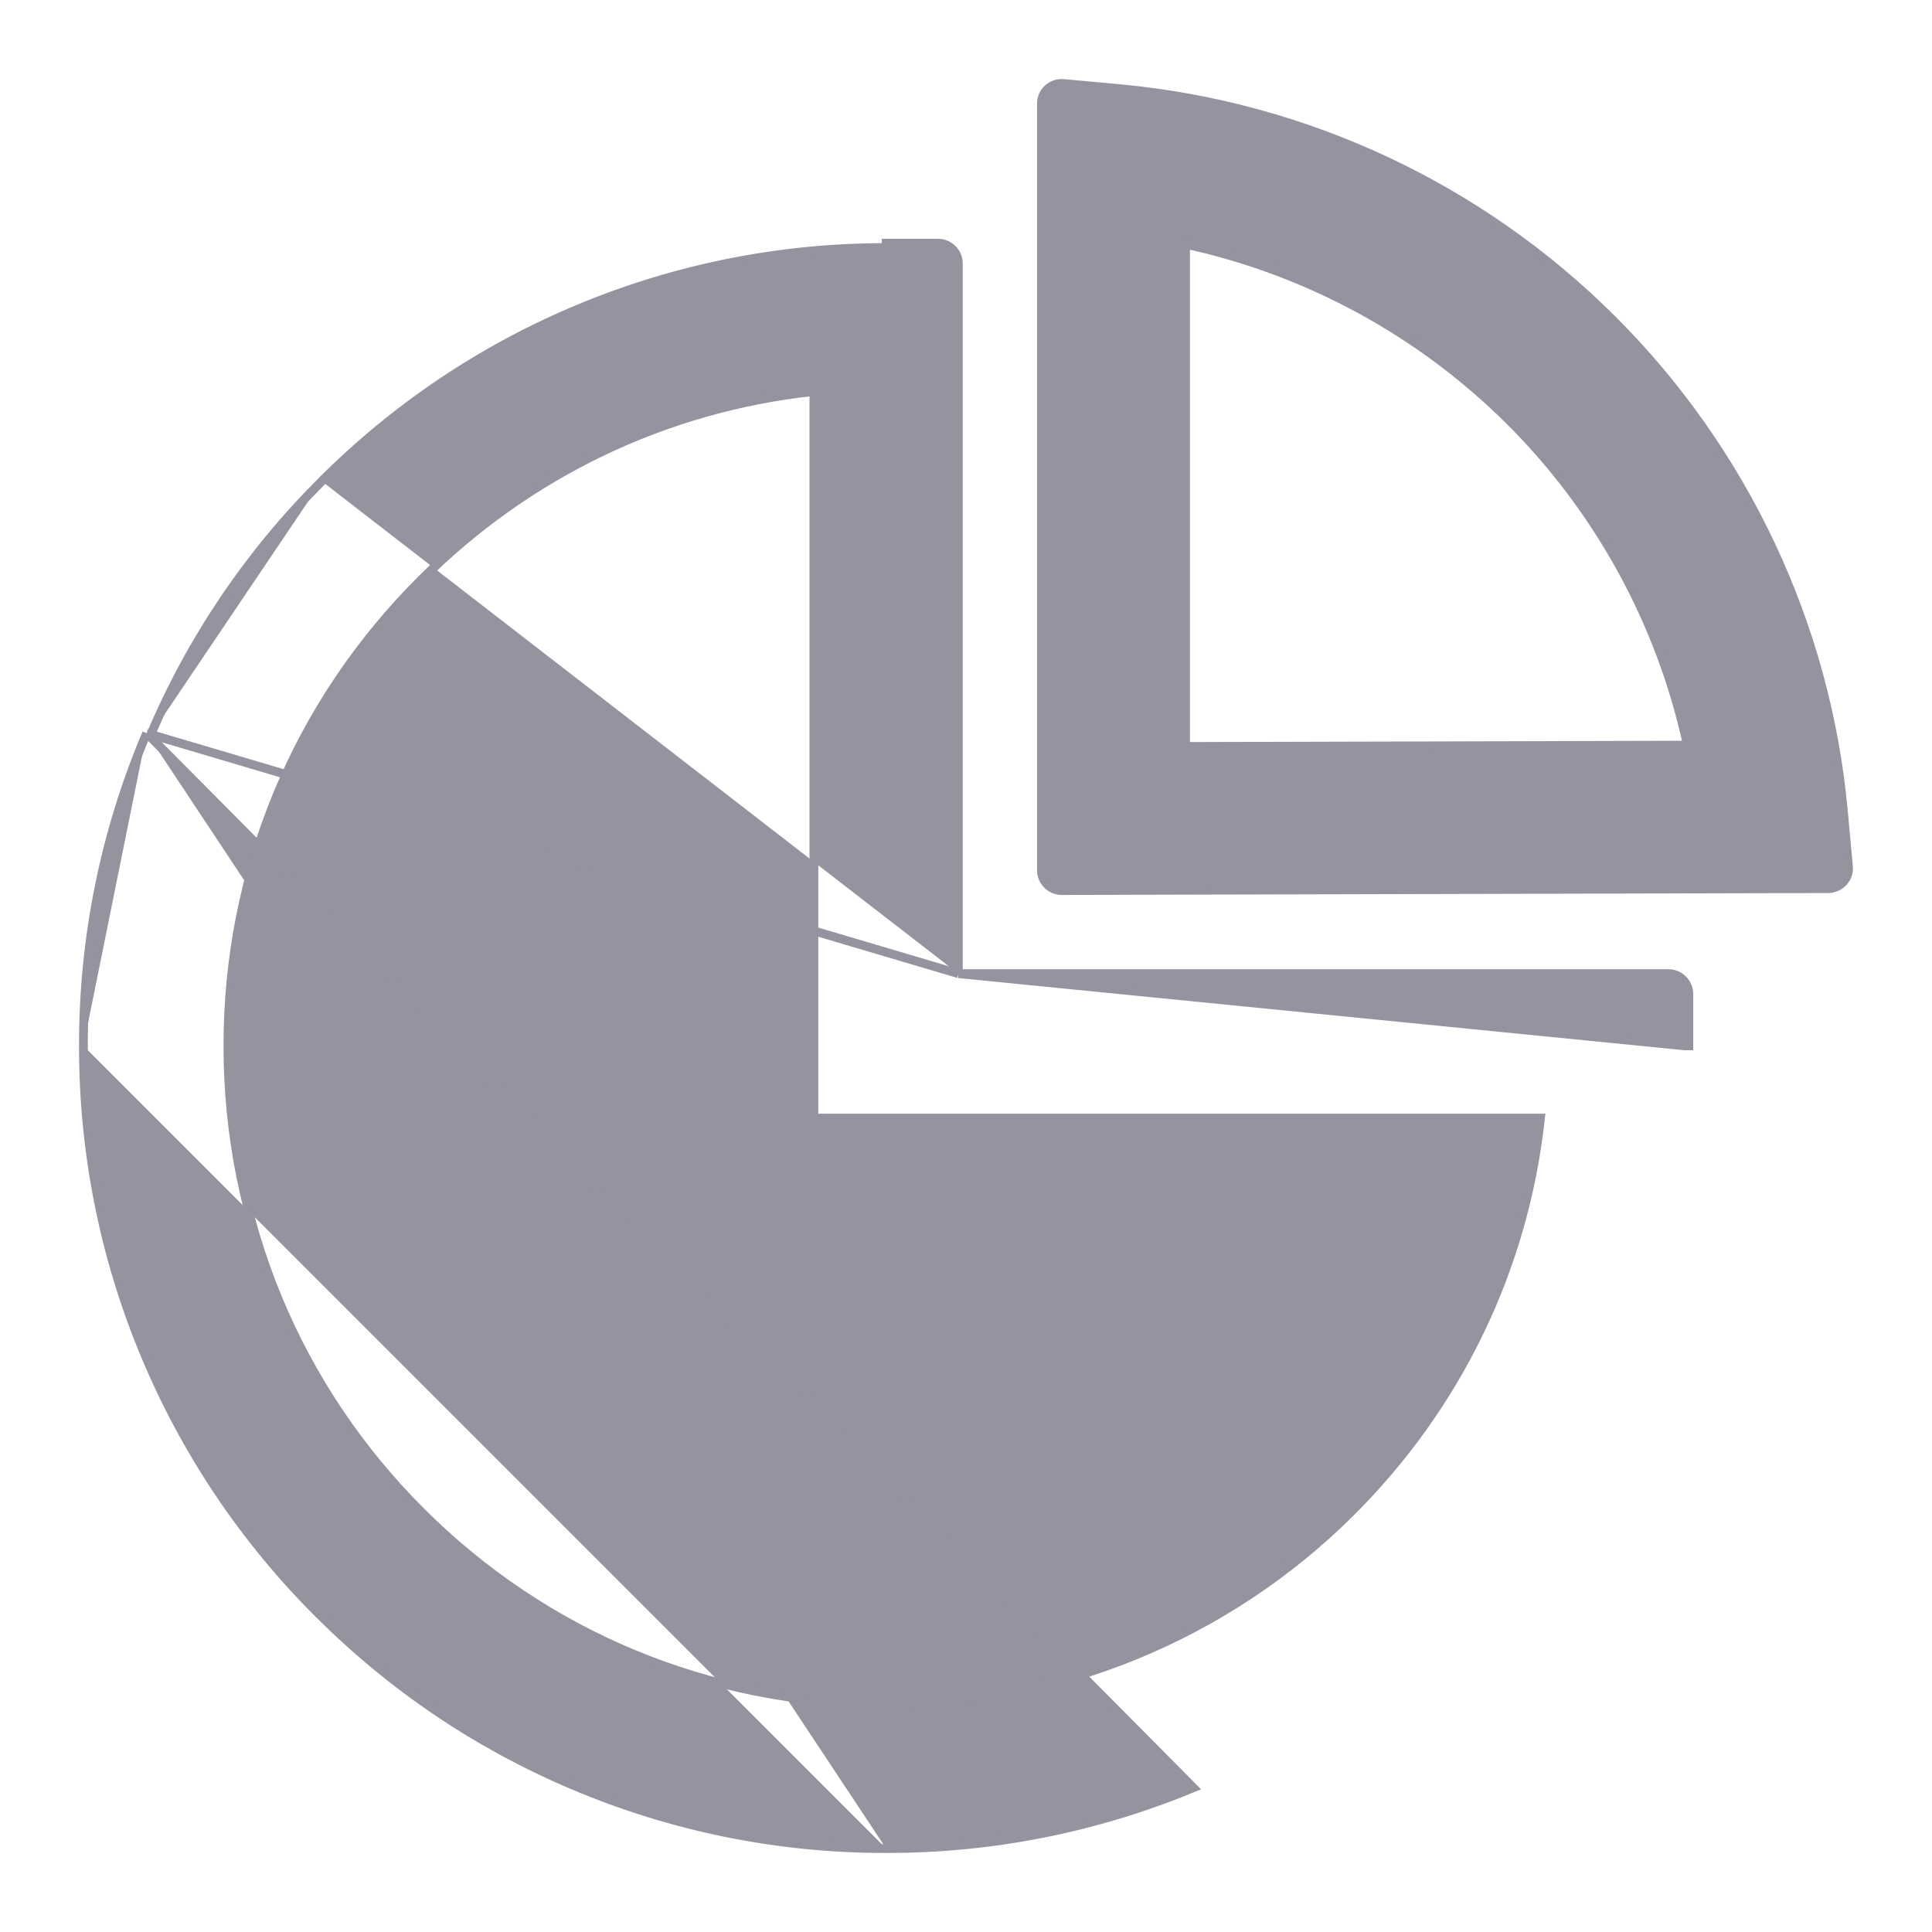
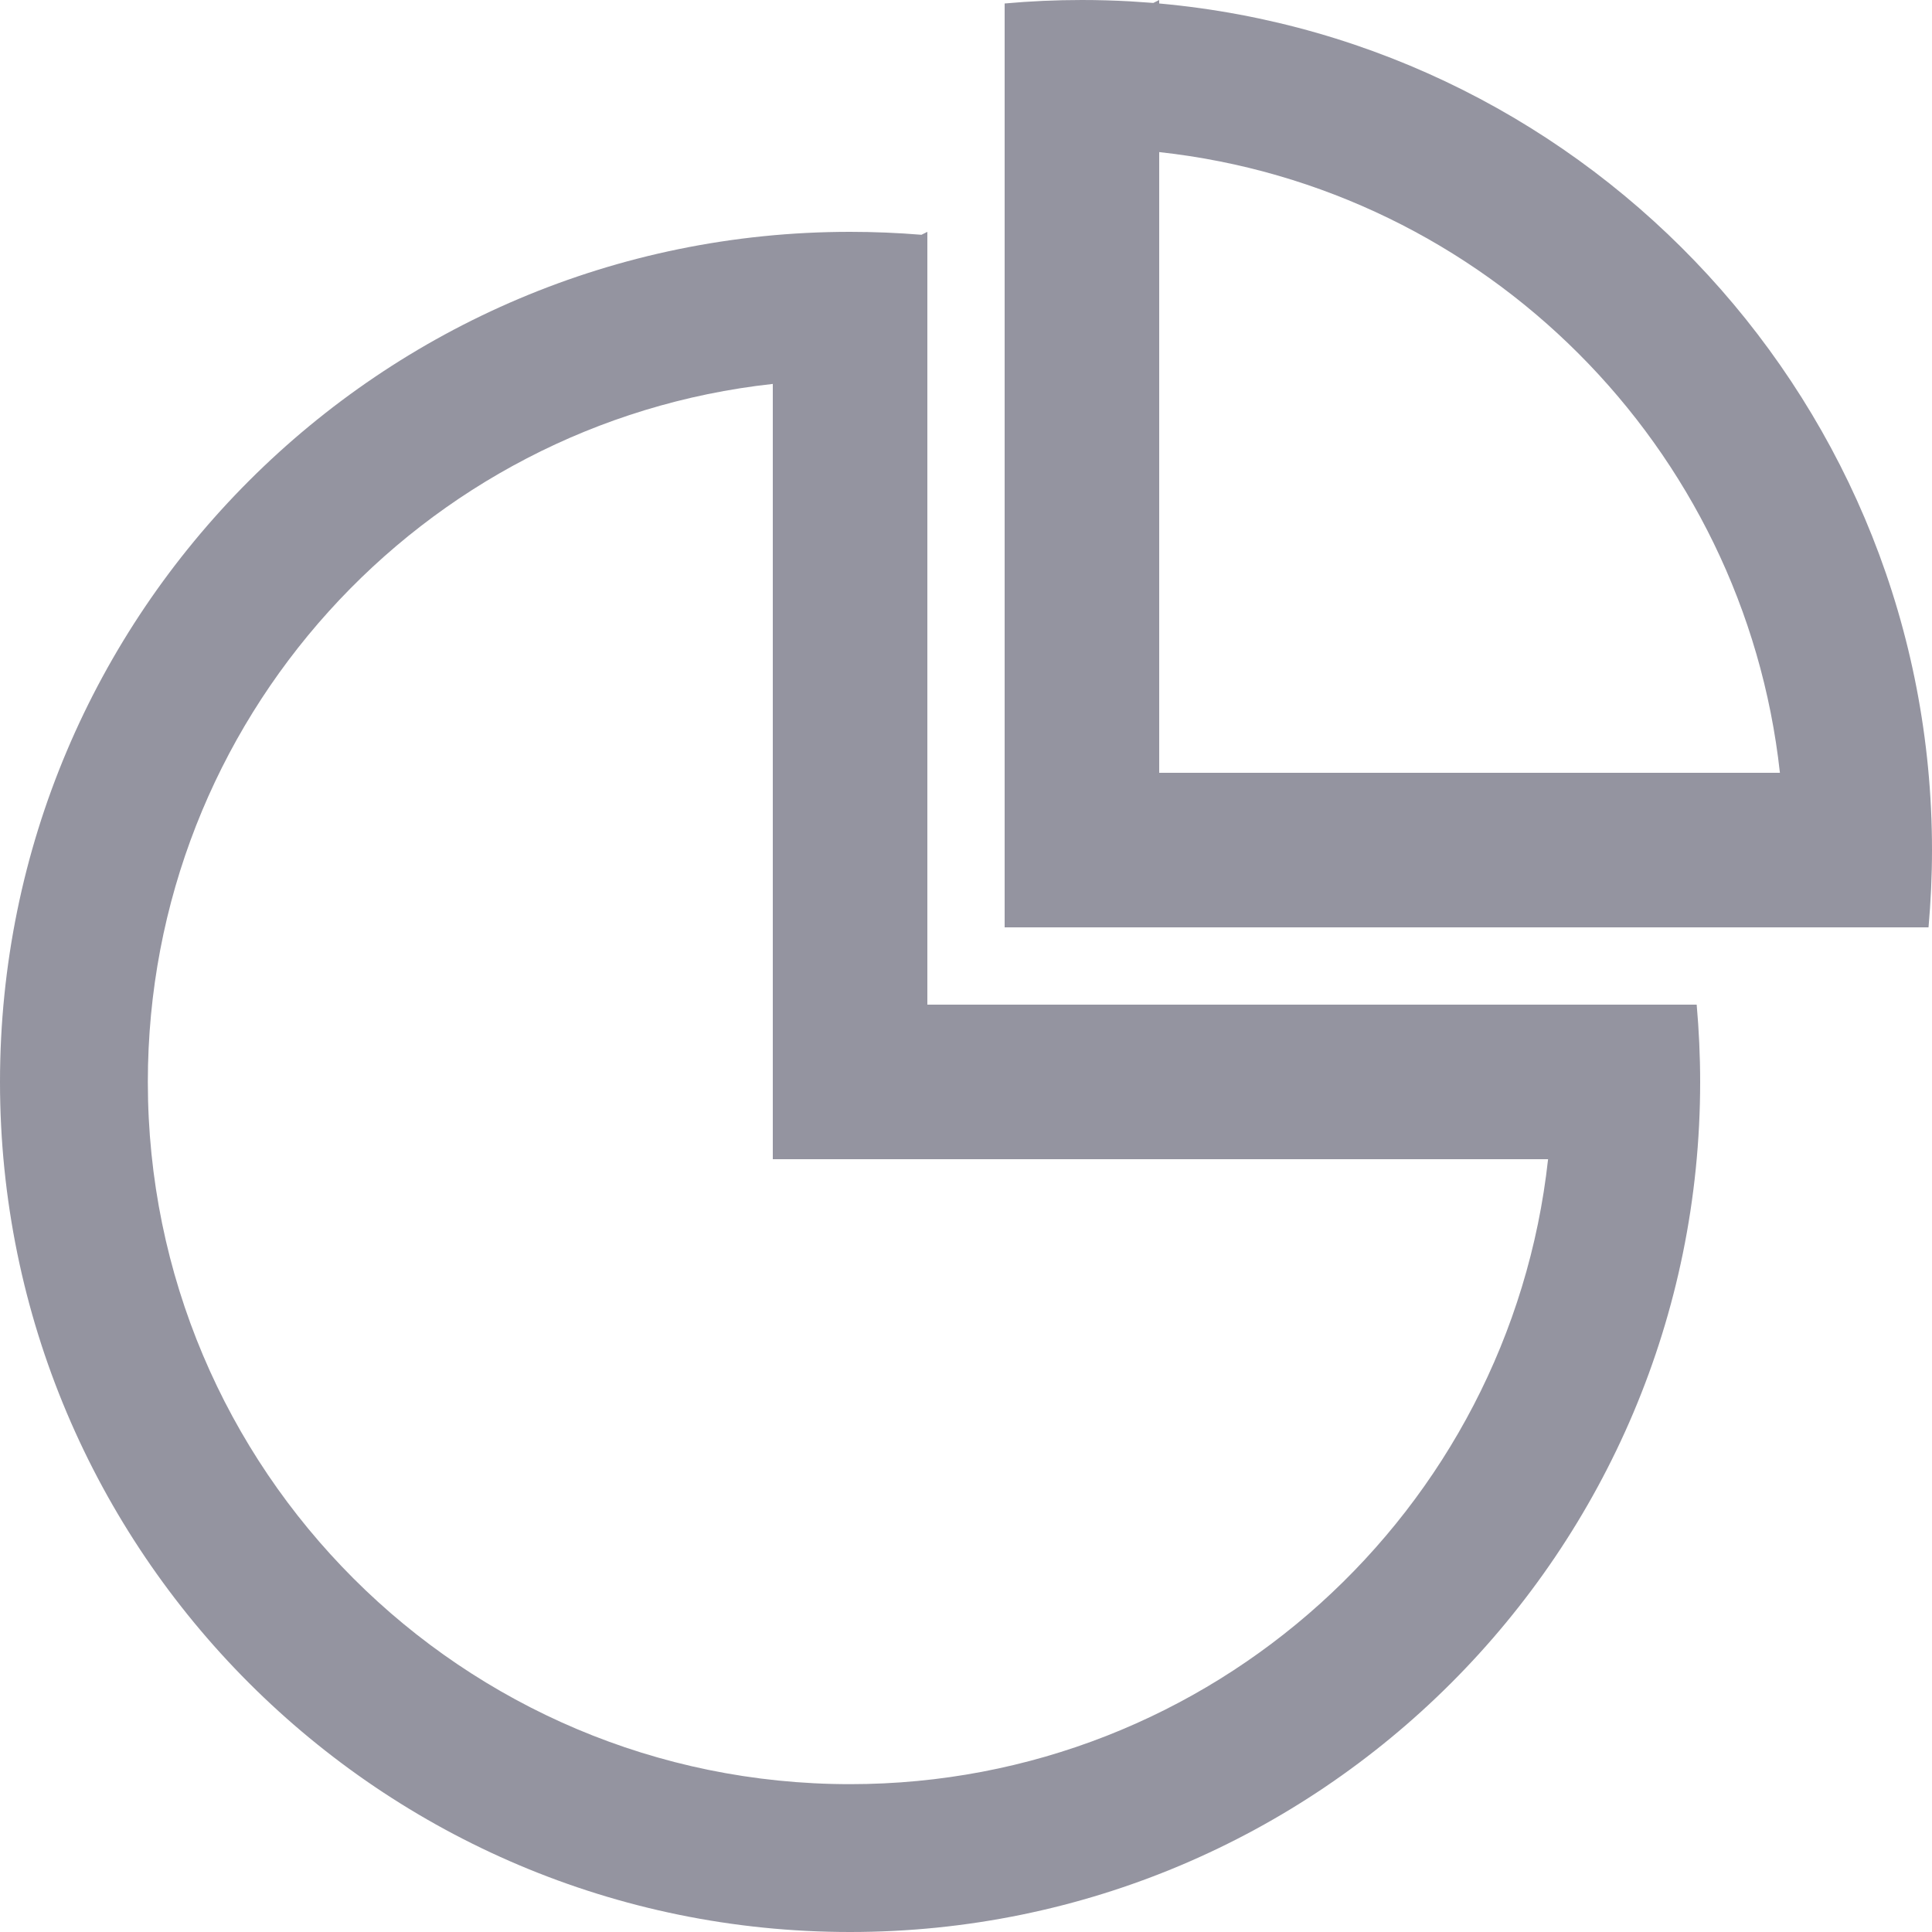
- <svg xmlns="http://www.w3.org/2000/svg" width="22" height="22" viewBox="0 0 22 22" fill="none">
-   <path d="M21.049 9.869L21.049 9.869C21.061 10.003 20.953 10.118 20.818 10.119L21.049 9.869ZM21.049 9.869L20.99 9.228L20.94 9.232L20.99 9.228C20.796 7.123 19.861 5.137 18.358 3.638C16.853 2.136 14.871 1.207 12.754 1.01L12.754 1.01L12.111 0.951V0.951L12.111 0.951C11.975 0.939 11.859 1.043 11.859 1.18V9.909C11.859 10.037 11.963 10.141 12.091 10.141H12.091L20.817 10.119L21.049 9.869ZM10.913 11.087H18.999C19.127 11.087 19.231 11.191 19.231 11.319V11.909V11.909H19.181L10.913 11.087ZM10.913 11.087V3.001C10.913 2.873 10.809 2.769 10.681 2.769H10.091H10.091V2.819C8.897 2.817 7.714 3.051 6.611 3.508C5.508 3.964 4.507 4.635 3.664 5.48M10.913 11.087L1.67 8.349M3.664 5.48L3.628 5.445C3.628 5.445 3.628 5.445 3.628 5.445C3.628 5.445 3.628 5.445 3.628 5.445L3.664 5.48ZM3.664 5.48C2.833 6.308 2.172 7.289 1.716 8.369M1.716 8.369L1.67 8.349M1.716 8.369L1.67 8.349C1.67 8.349 1.67 8.349 1.67 8.349M1.716 8.369L1.67 8.349M1.67 8.349C1.193 9.475 0.948 10.686 0.95 11.909M1.67 8.349L13.589 20.357C12.48 20.817 11.291 21.052 10.091 21.05M0.95 11.909C0.95 11.909 0.95 11.909 0.95 11.909L1 11.909L0.95 11.909C0.95 11.909 0.95 11.909 0.95 11.909ZM0.95 11.909C0.948 13.11 1.183 14.299 1.643 15.408C2.102 16.517 2.776 17.524 3.626 18.372C4.465 19.21 5.443 19.871 6.53 20.33C7.657 20.807 8.867 21.052 10.091 21.05M10.091 21.05C10.091 21.05 10.091 21.05 10.091 21.05L10.091 21L10.091 21.05C10.091 21.05 10.091 21.05 10.091 21.05ZM15.367 17.233L15.367 17.233C14.668 17.926 13.838 18.475 12.927 18.848C12.015 19.221 11.039 19.41 10.055 19.405H10.055C8.065 19.396 6.196 18.617 4.79 17.21C3.374 15.795 2.595 13.912 2.595 11.909C2.595 9.907 3.374 8.024 4.79 6.609C6.009 5.389 7.576 4.64 9.268 4.458V12.682V12.732H9.318H17.542C17.357 14.434 16.602 16.009 15.367 17.233ZM19.215 8.485L13.5 8.5V2.781C14.898 3.085 16.181 3.784 17.196 4.795C18.213 5.81 18.914 7.097 19.215 8.485Z" fill="#9494A0" stroke="#9494A0" stroke-width="0.1" />
+ <svg xmlns="http://www.w3.org/2000/svg" width="25" height="25" viewBox="0 0 25 25" fill="none">
+   <path fill-rule="evenodd" clip-rule="evenodd" d="M25 11C25 11.337 24.984 11.671 24.955 12H13V0.045C13.329 0.015 13.663 0 14 0C14.207 0 14.413 0.006 14.617 0.017L14.924 0.038L15 0V0.045C20.606 0.55 25 5.262 25 11ZM23.032 10C22.57 5.78 19.22 2.429 15 1.968V10H23.032Z" fill="#9494A0" />
+   <path fill-rule="evenodd" clip-rule="evenodd" d="M11.924 3.038L12 3V13H21.955C21.984 13.329 22 13.663 22 14C22 20.075 17.075 25 11 25C4.925 25 0 20.075 0 14C0 7.925 4.925 3 11 3C11.312 3 11.619 3.013 11.924 3.038ZM20.032 15C19.534 19.548 15.681 23.087 11 23.087C5.981 23.087 1.913 19.019 1.913 14C1.913 9.319 5.452 5.465 10 4.968V15H20.032Z" fill="#9494A0" />
</svg>
